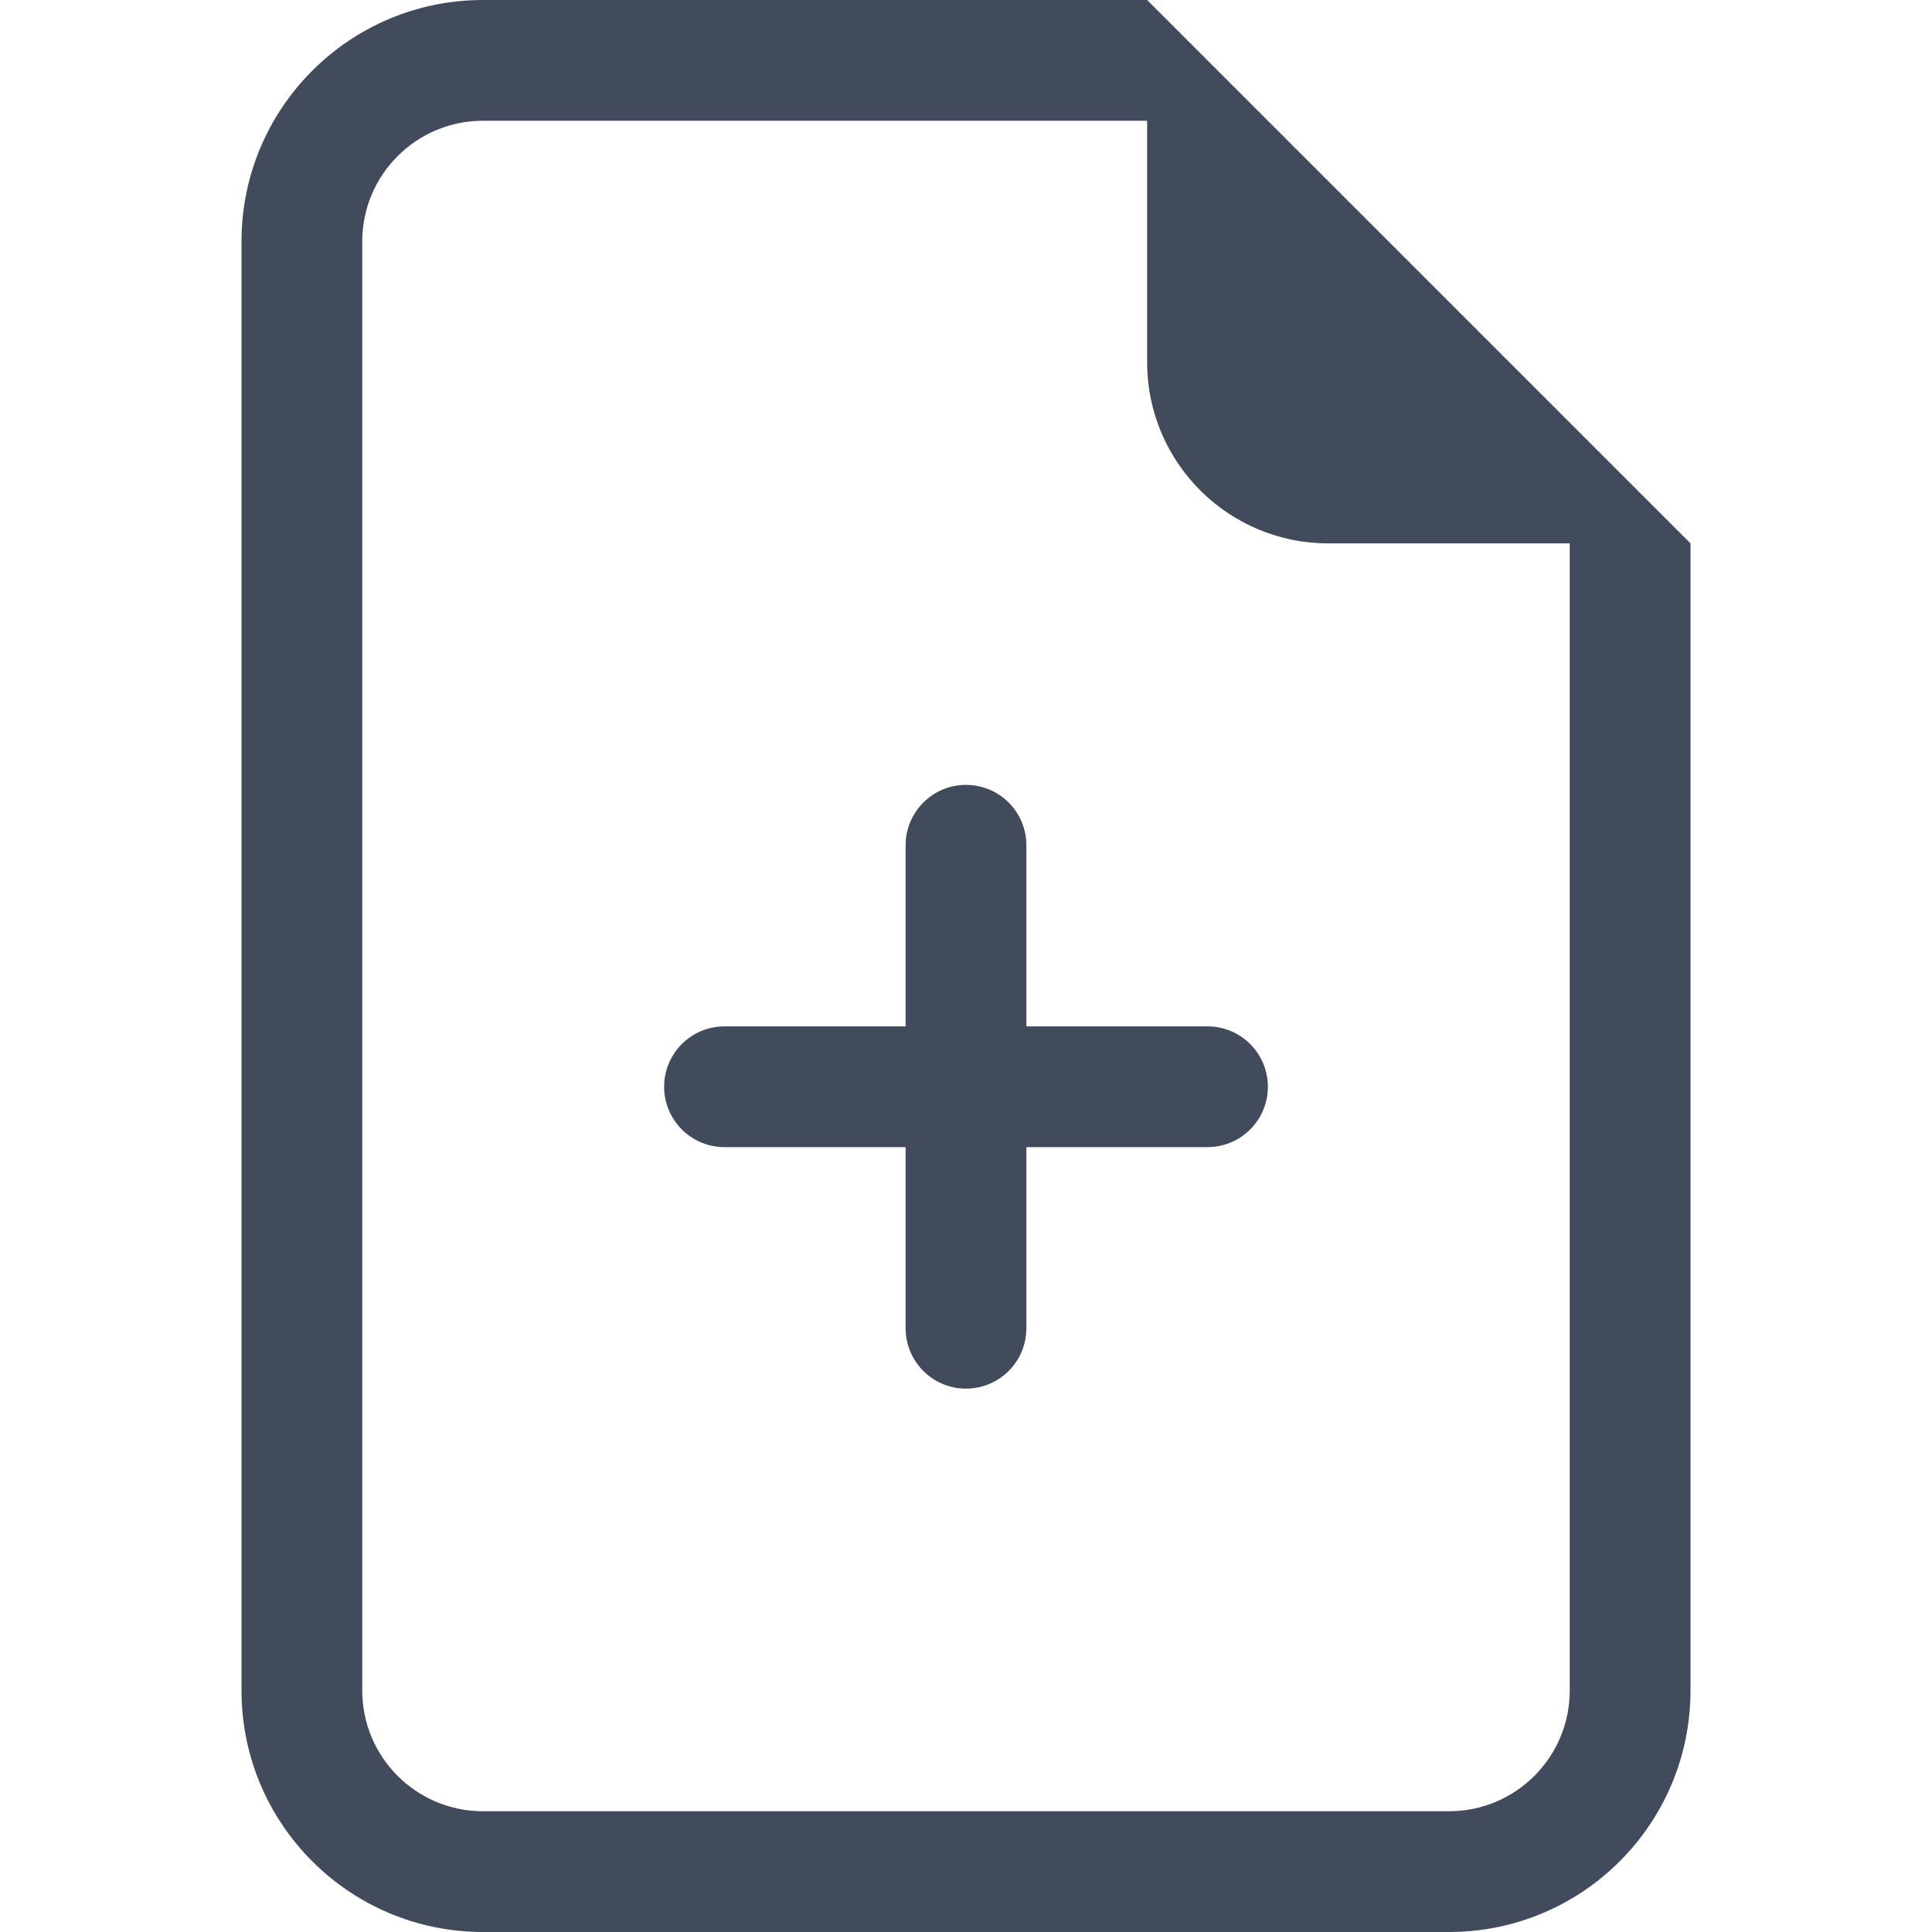
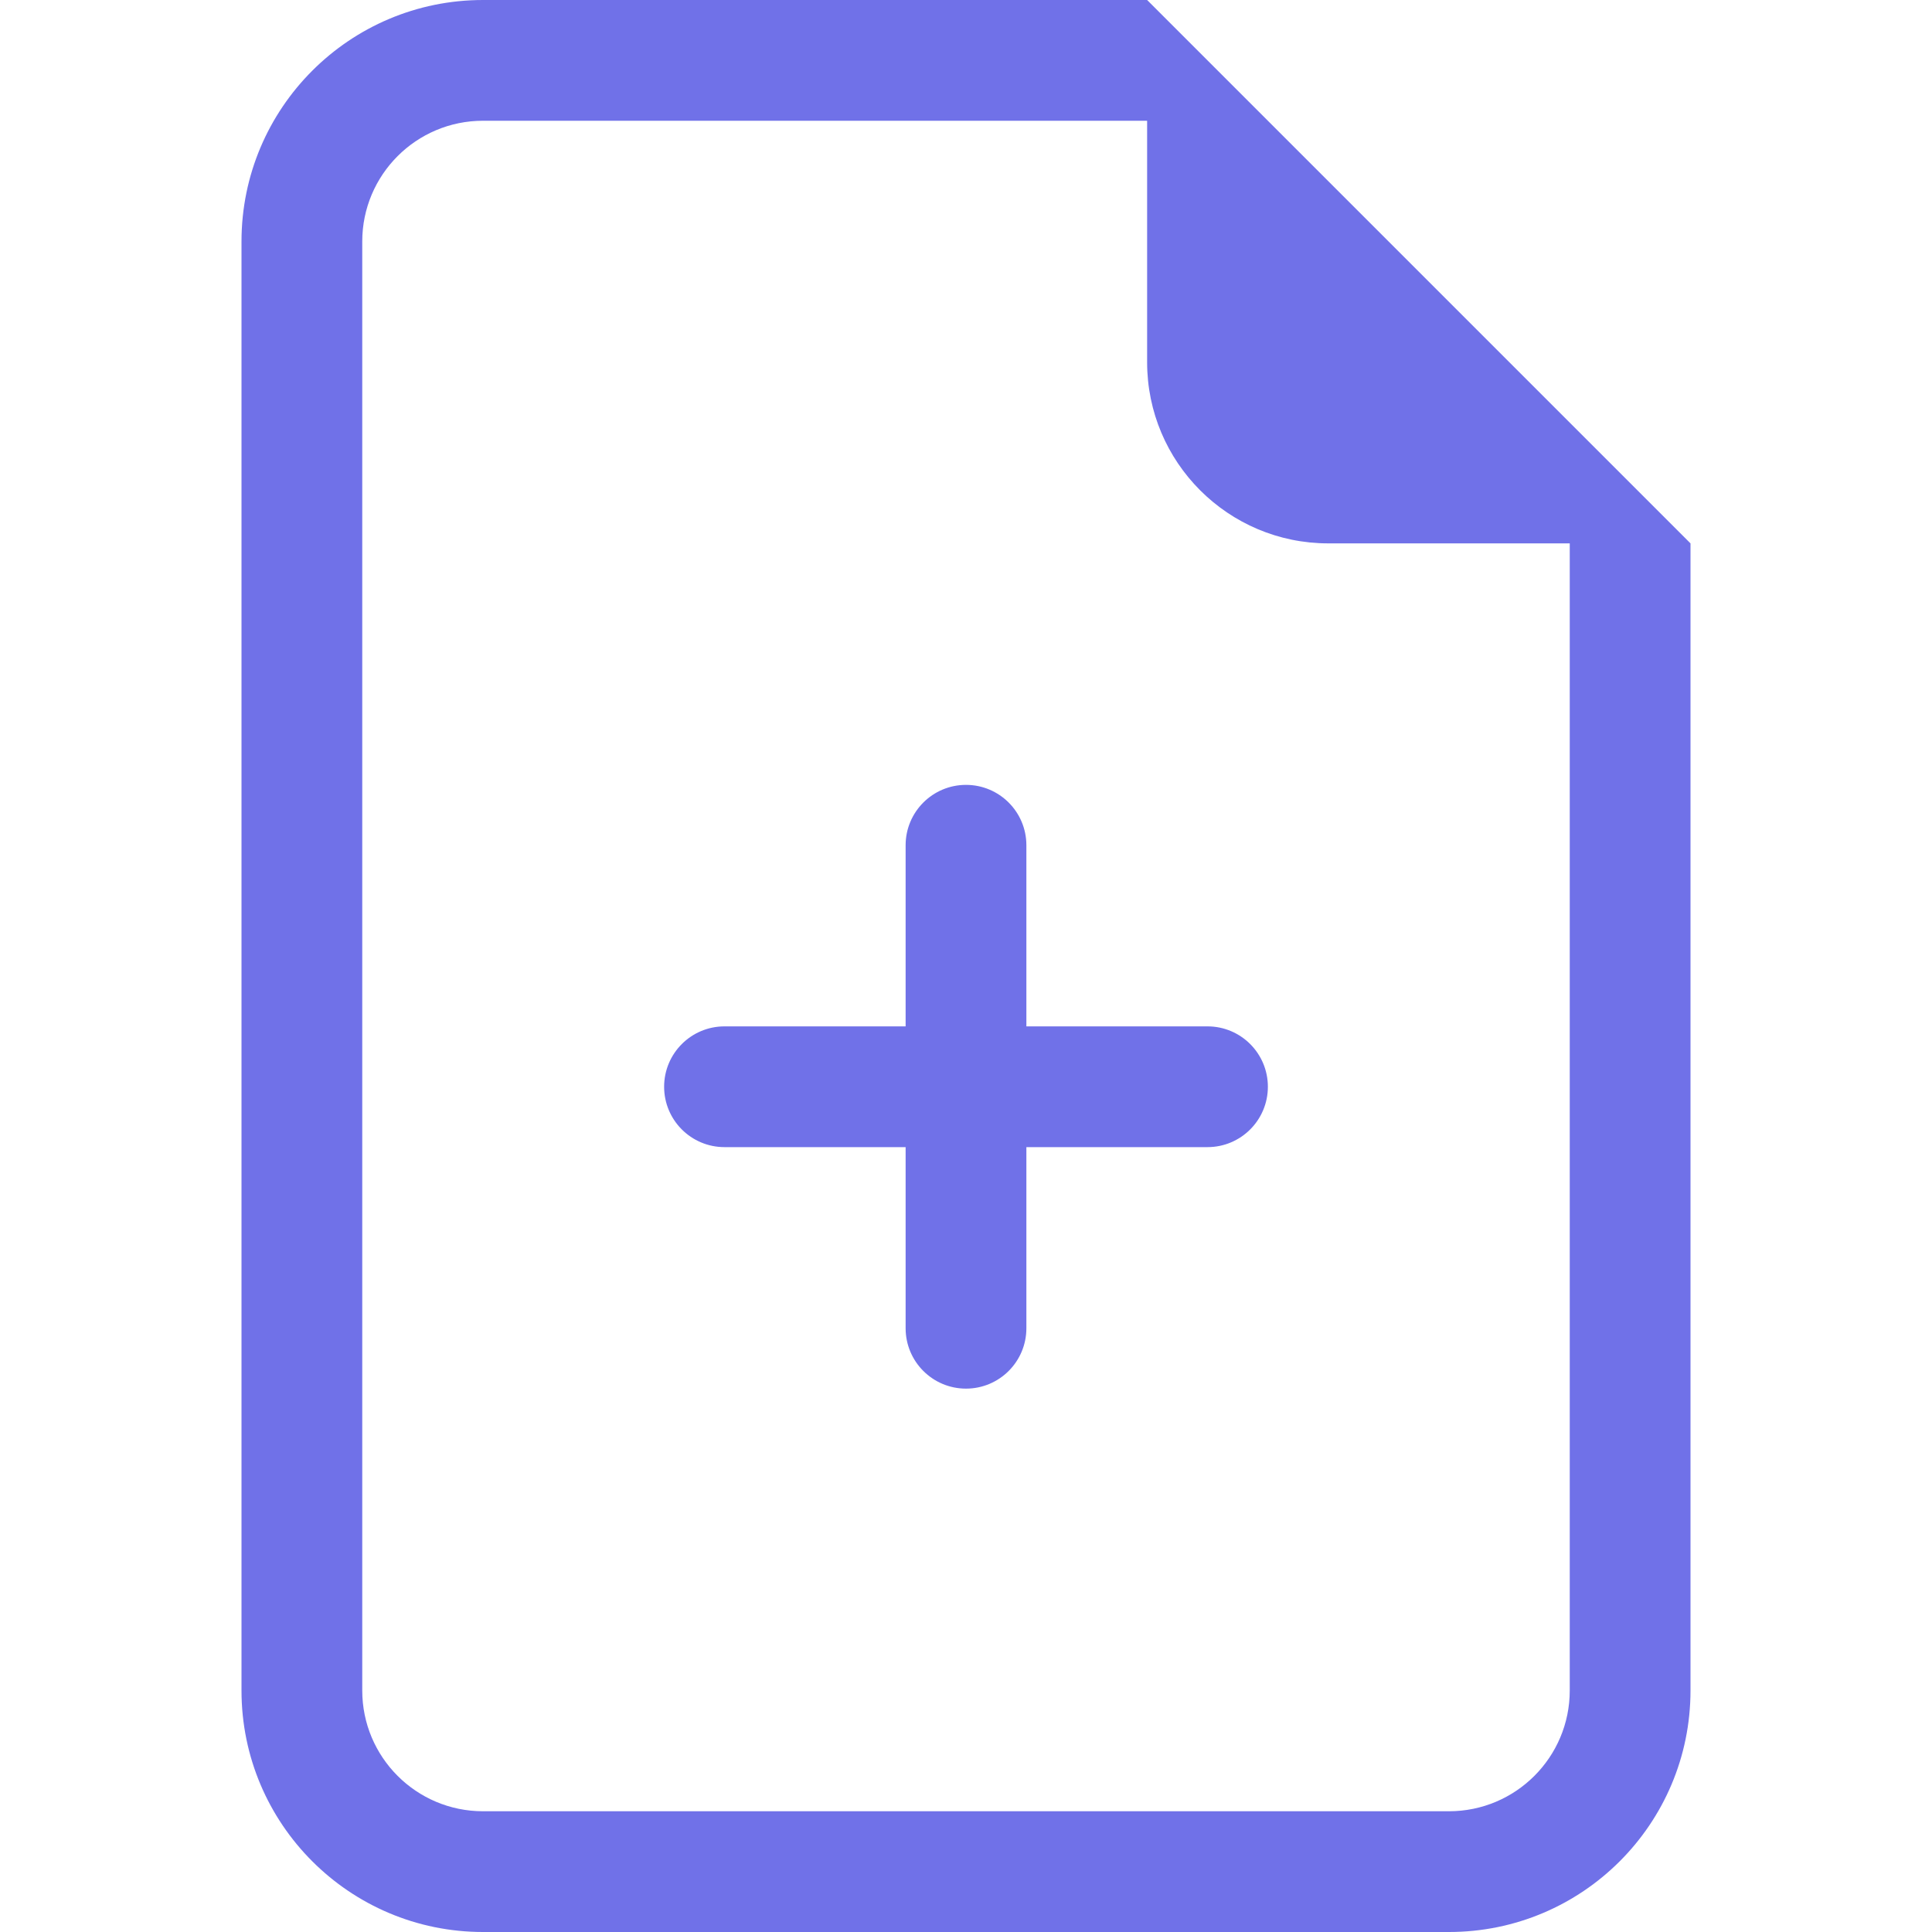
- <svg xmlns="http://www.w3.org/2000/svg" width="18" height="18" fill="#414B5B" class="bi bi-file-earmark-plus" viewBox="0 0 16 16">
+ <svg xmlns="http://www.w3.org/2000/svg" width="18" height="18" fill="#7071E8" class="bi bi-file-earmark-plus" viewBox="0 0 16 16">
  <path d="M8 6.5a.5.5 0 0 1 .5.5v1.5H10a.5.5 0 0 1 0 1H8.5V11a.5.5 0 0 1-1 0V9.5H6a.5.5 0 0 1 0-1h1.5V7a.5.5 0 0 1 .5-.5" />
  <path d="M14 4.5V14a2 2 0 0 1-2 2H4a2 2 0 0 1-2-2V2a2 2 0 0 1 2-2h5.5zm-3 0A1.5 1.5 0 0 1 9.5 3V1H4a1 1 0 0 0-1 1v12a1 1 0 0 0 1 1h8a1 1 0 0 0 1-1V4.5z" />
</svg>
